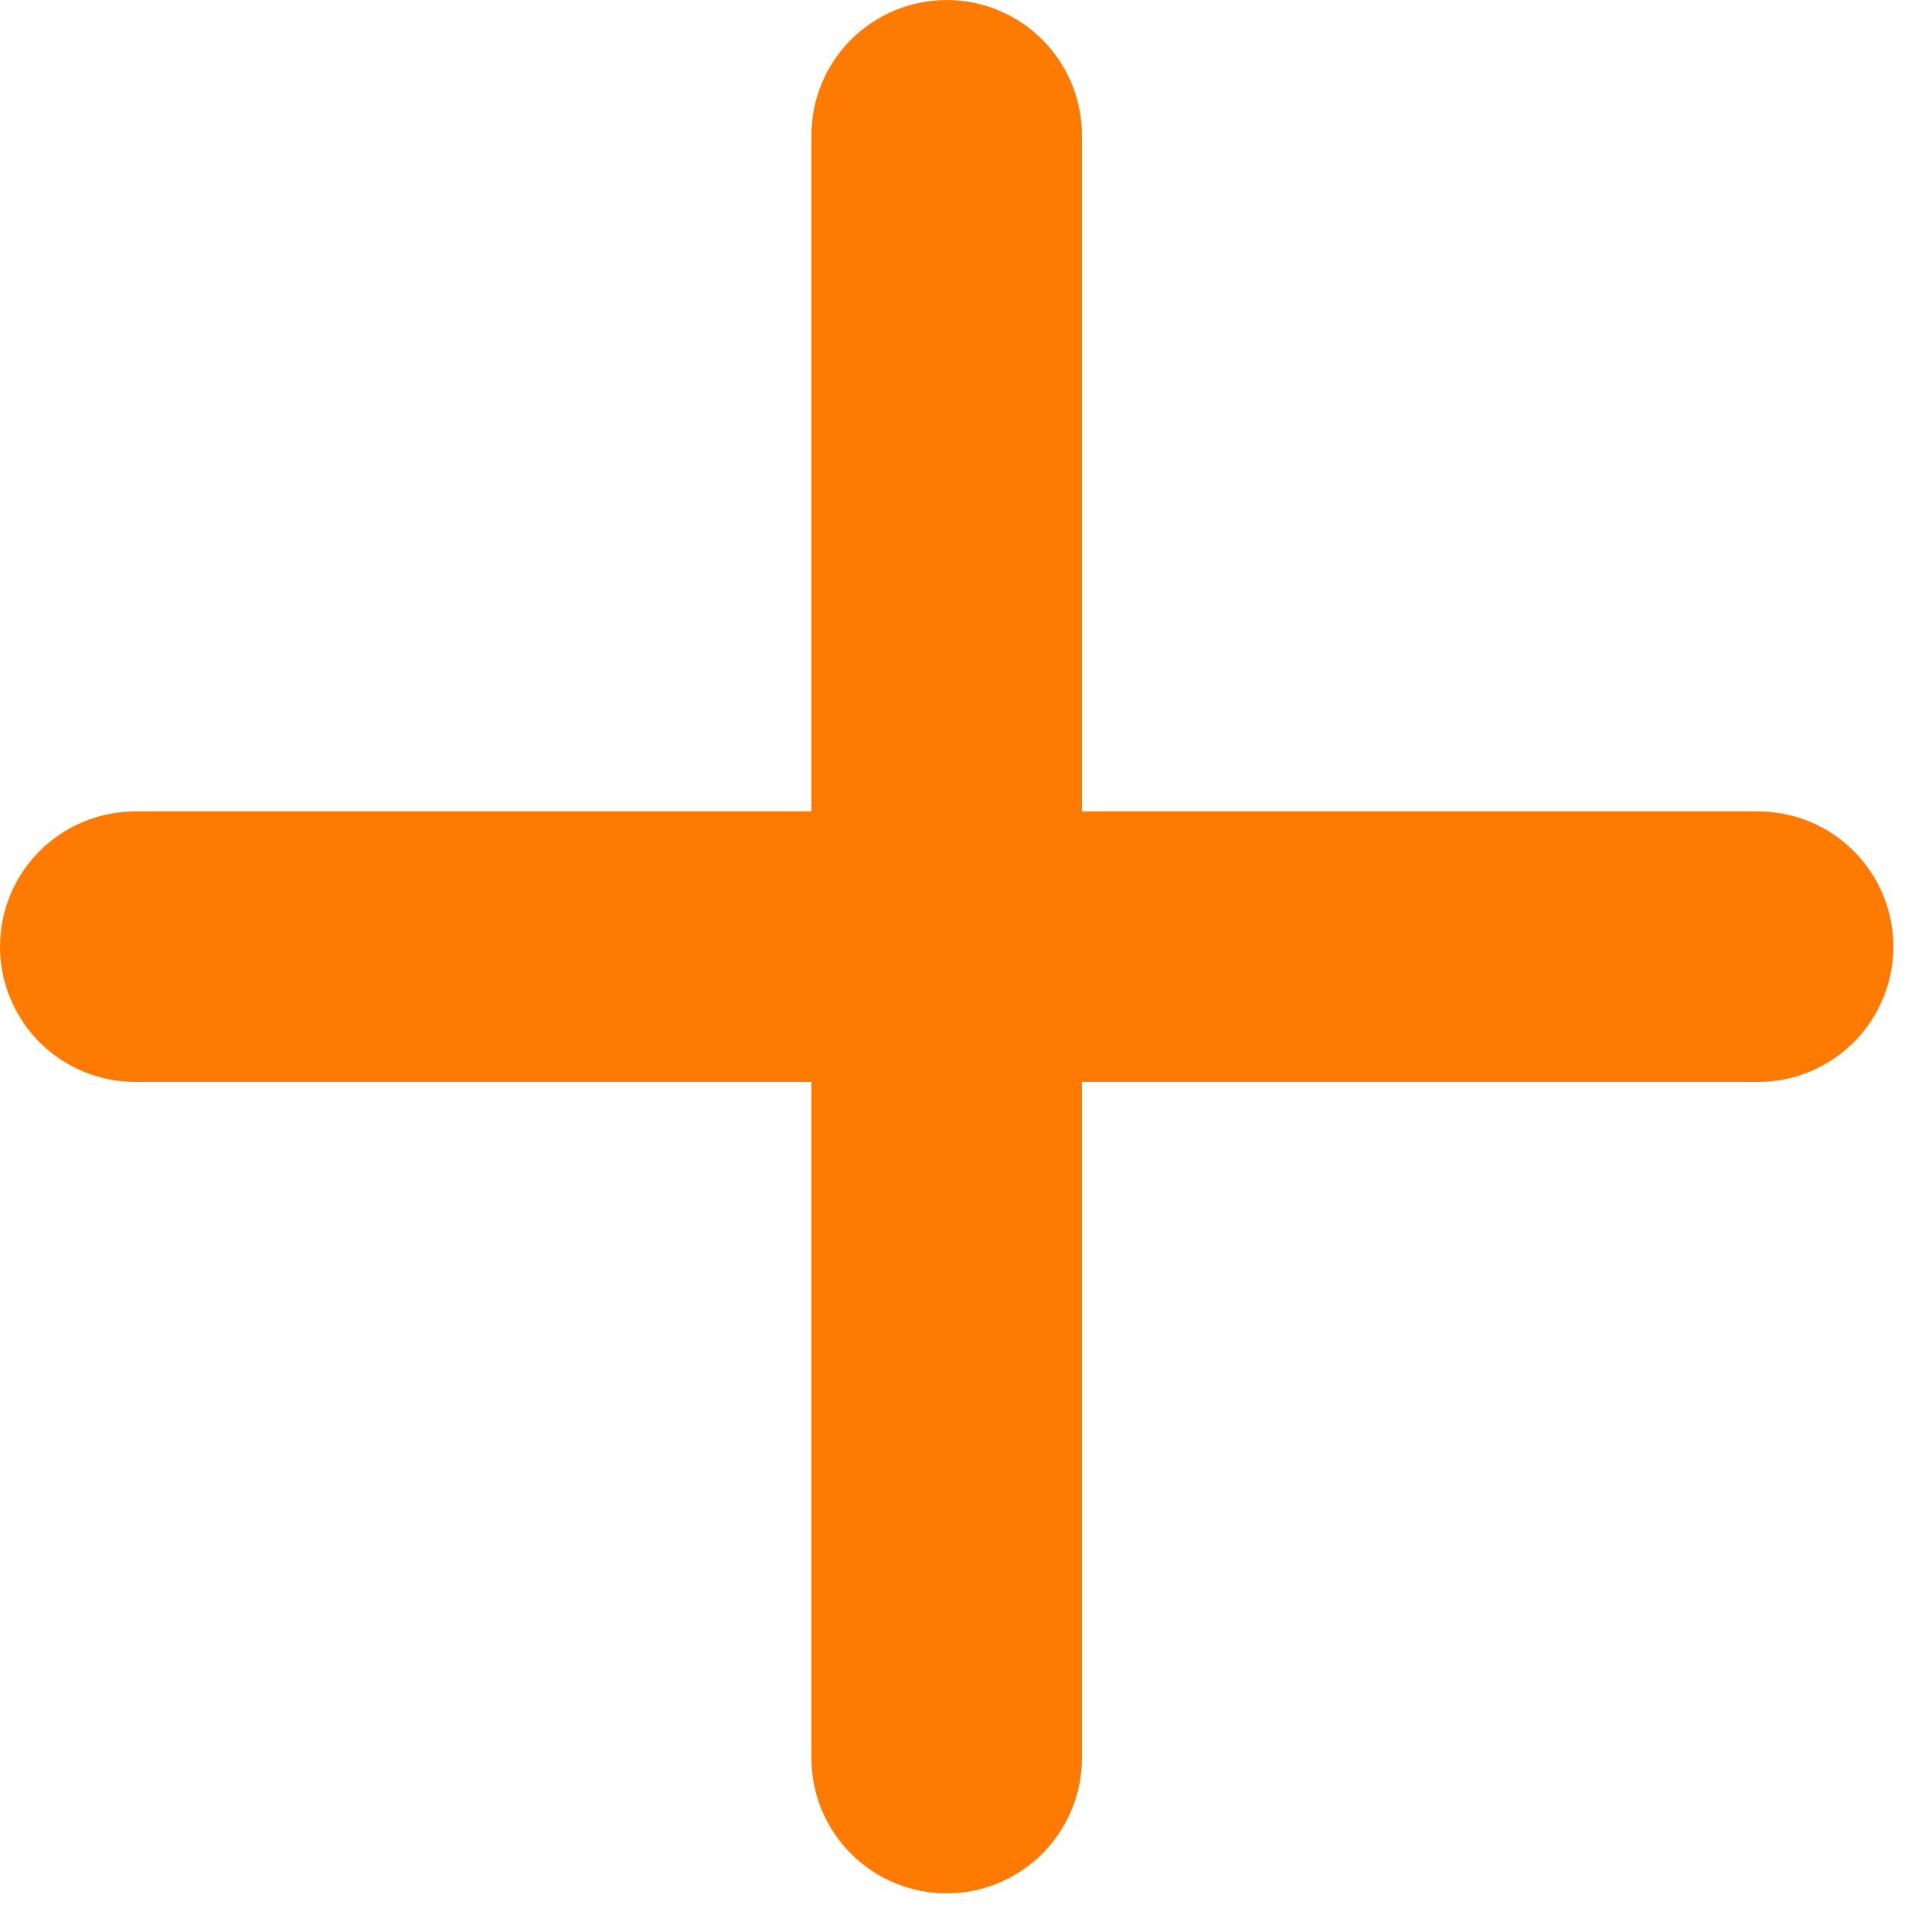
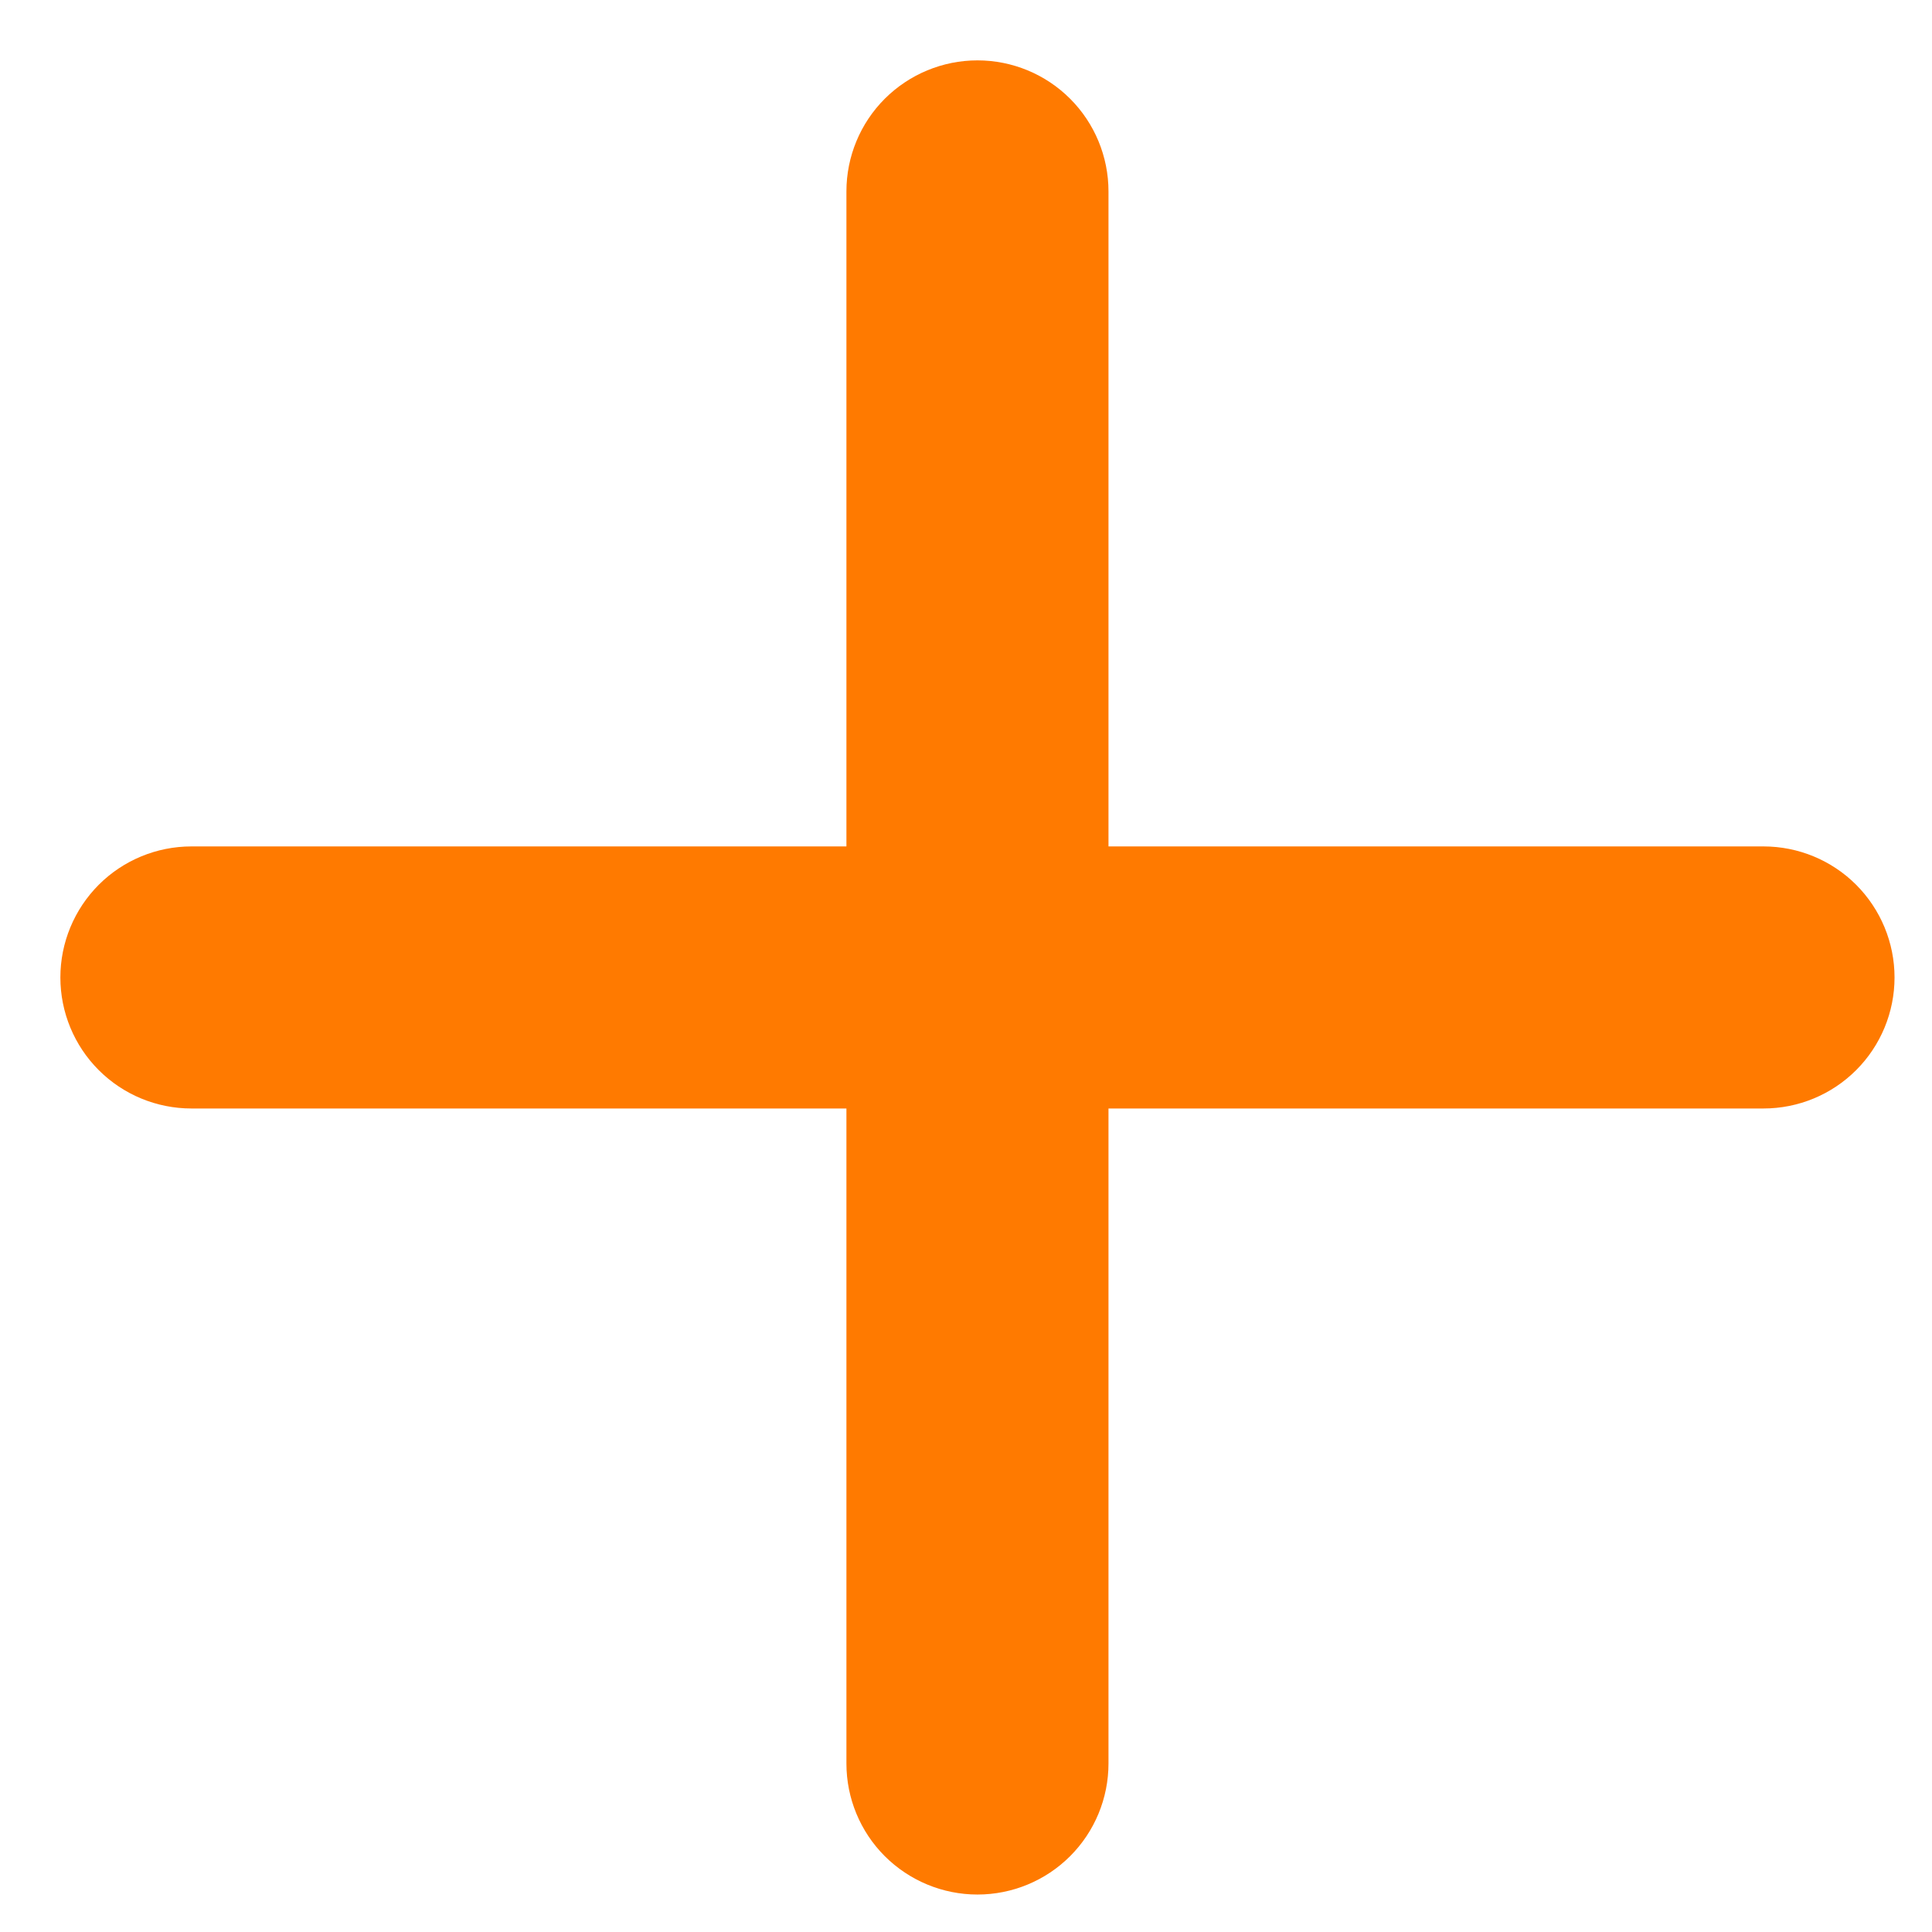
- <svg xmlns="http://www.w3.org/2000/svg" width="31" height="31" viewBox="0 0 31 31" fill="none">
-   <path d="M28.21 17.36H17.36V28.21C17.36 28.785 17.131 29.337 16.724 29.744C16.317 30.151 15.765 30.38 15.19 30.38C14.614 30.38 14.062 30.151 13.655 29.744C13.248 29.337 13.02 28.785 13.02 28.21V17.36H2.17C1.594 17.36 1.043 17.131 0.636 16.724C0.229 16.317 0 15.765 0 15.19C0 14.614 0.229 14.062 0.636 13.655C1.043 13.248 1.594 13.02 2.17 13.02H13.02V2.17C13.02 1.594 13.248 1.043 13.655 0.636C14.062 0.229 14.614 0 15.19 0C15.765 0 16.317 0.229 16.724 0.636C17.131 1.043 17.36 1.594 17.36 2.17V13.02H28.21C28.785 13.02 29.337 13.248 29.744 13.655C30.151 14.062 30.38 14.614 30.38 15.19C30.38 15.765 30.151 16.317 29.744 16.724C29.337 17.131 28.785 17.36 28.21 17.36Z" fill="#FF7A00" />
+ <svg xmlns="http://www.w3.org/2000/svg" width="28" height="28" viewBox="0 0 28 28" fill="none">
+   <path d="M25.558 16.065H16.065V25.558C16.065 26.062 15.865 26.545 15.509 26.901C15.153 27.257 14.67 27.457 14.166 27.457C13.663 27.457 13.18 27.257 12.823 26.901C12.467 26.545 12.267 26.062 12.267 25.558V16.065H2.774C2.27 16.065 1.787 15.865 1.431 15.509C1.075 15.153 0.875 14.67 0.875 14.166C0.875 13.663 1.075 13.18 1.431 12.823C1.787 12.467 2.27 12.267 2.774 12.267H12.267V2.774C12.267 2.27 12.467 1.787 12.823 1.431C13.18 1.075 13.663 0.875 14.166 0.875C14.67 0.875 15.153 1.075 15.509 1.431C15.865 1.787 16.065 2.27 16.065 2.774V12.267H25.558C26.062 12.267 26.545 12.467 26.901 12.823C27.257 13.18 27.457 13.663 27.457 14.166C27.457 14.67 27.257 15.153 26.901 15.509C26.545 15.865 26.062 16.065 25.558 16.065Z" fill="#FF7A00" />
</svg>
